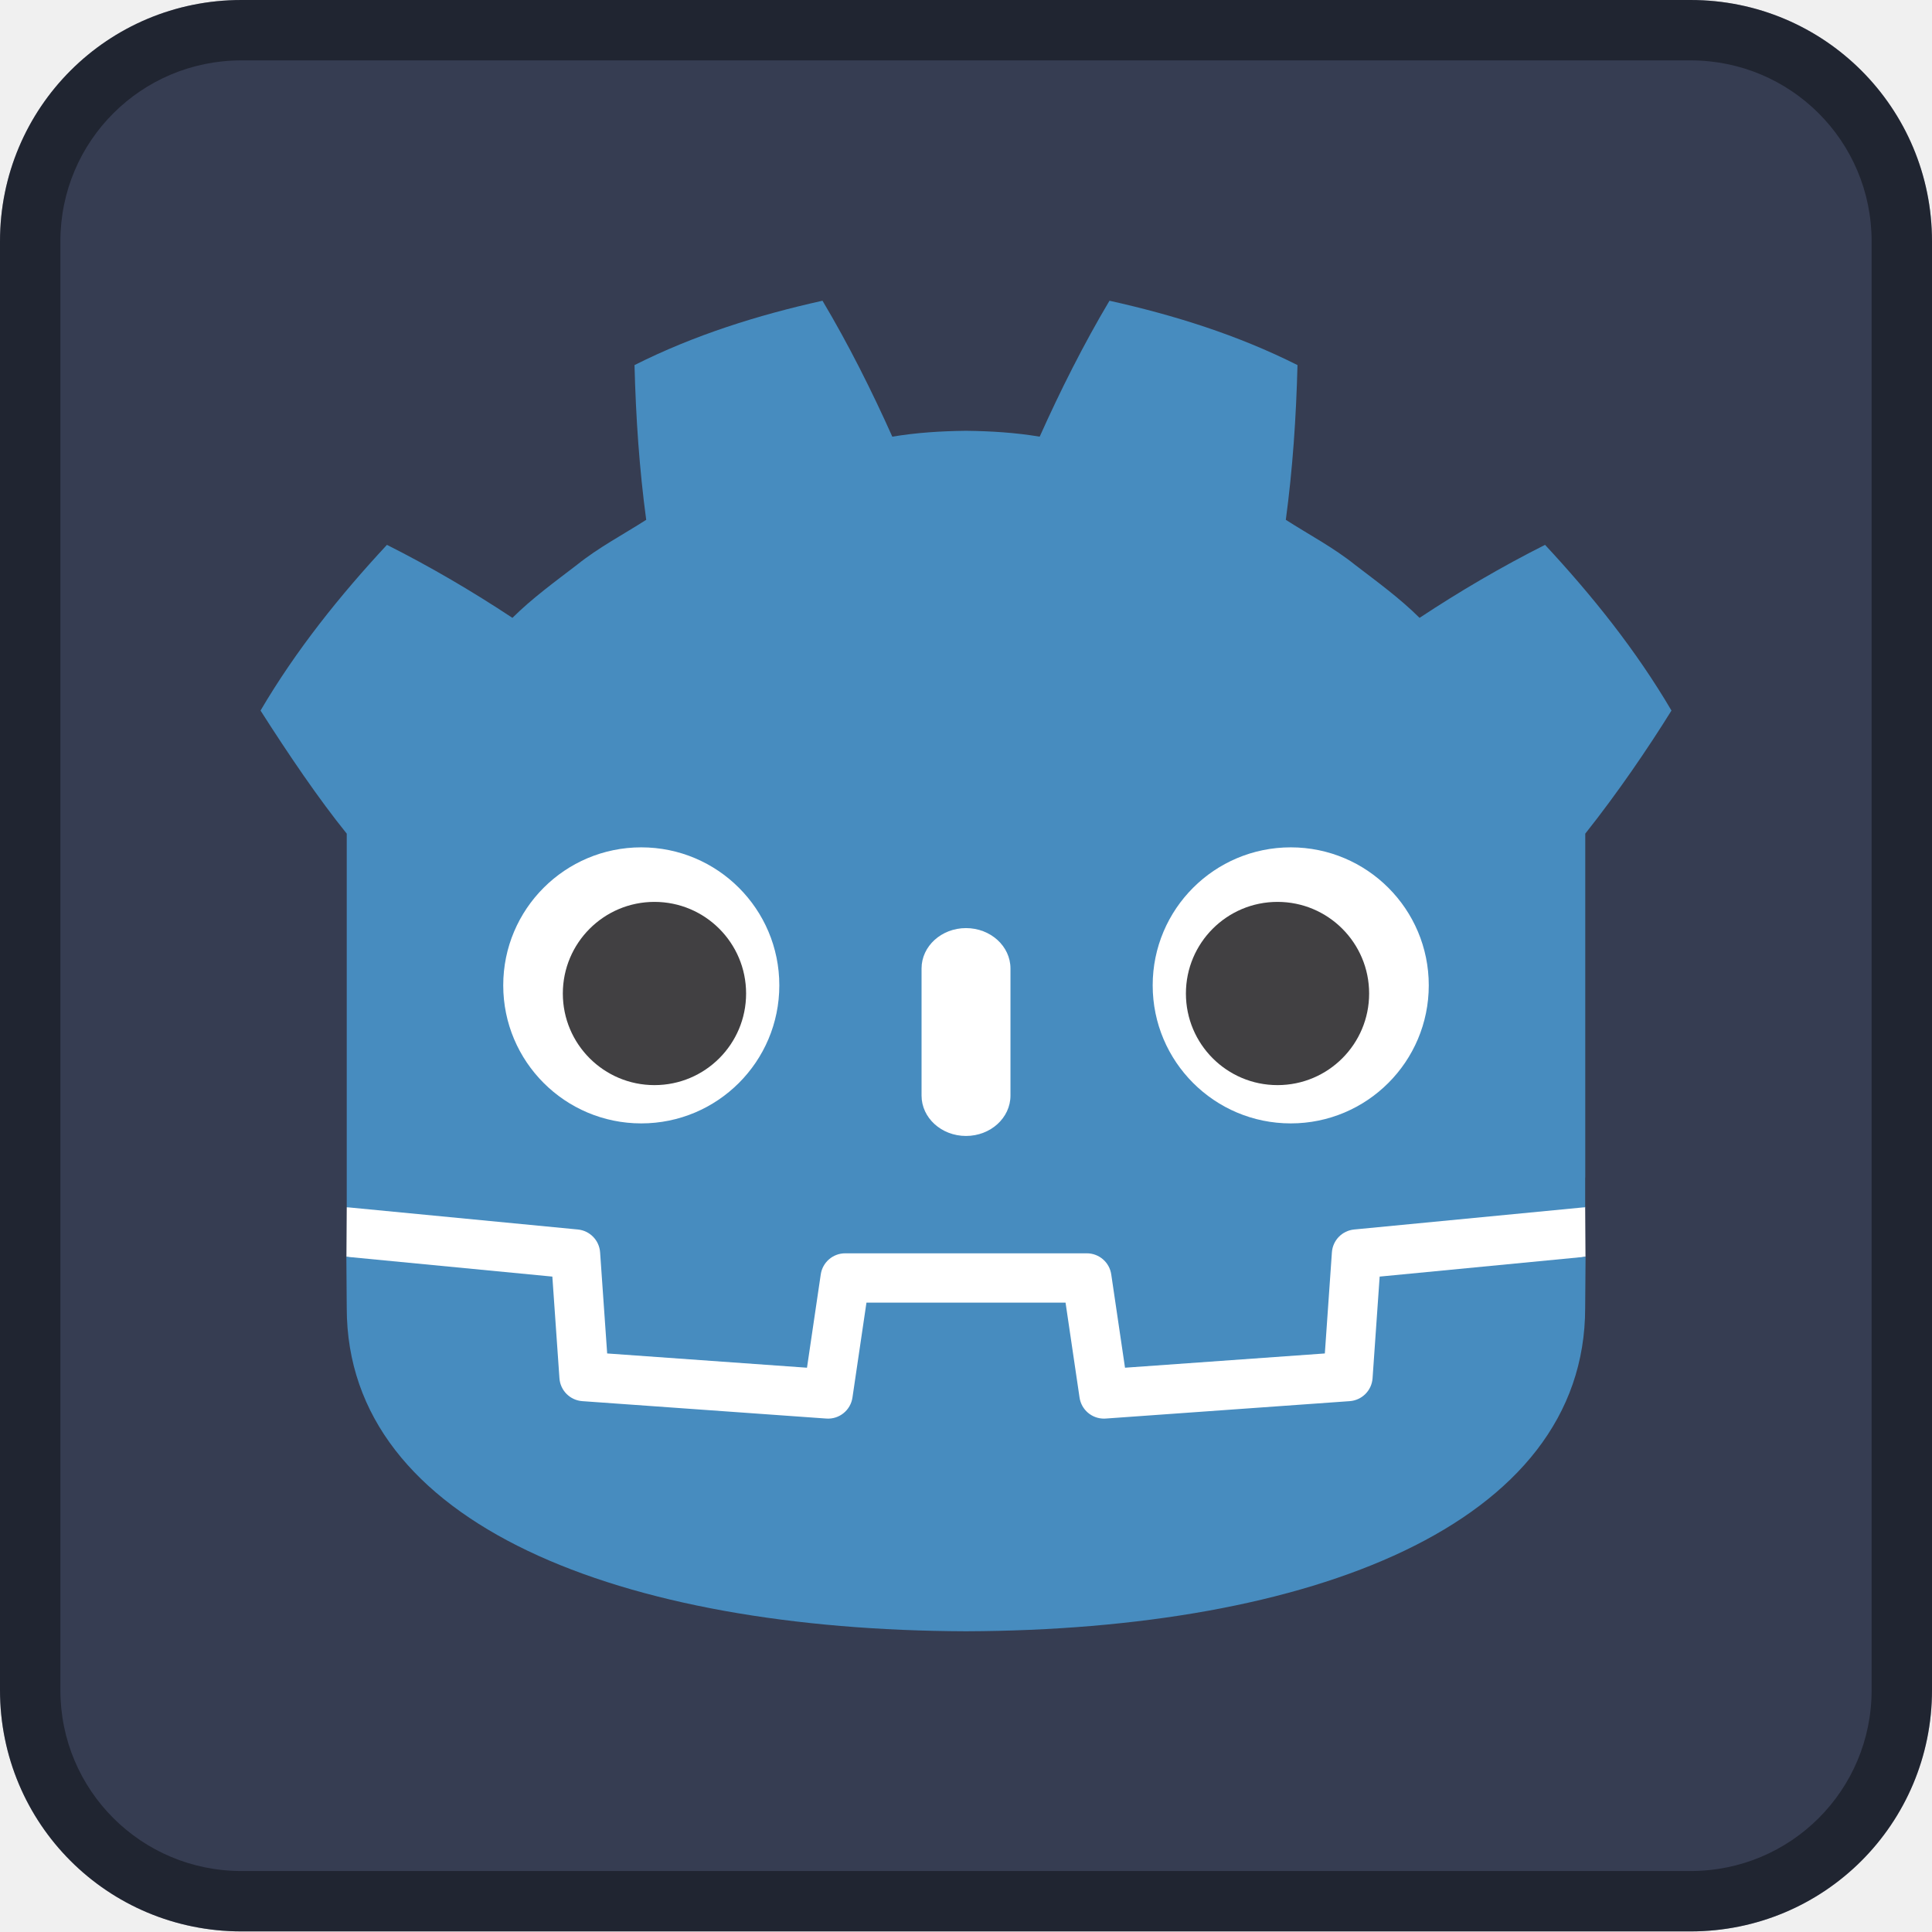
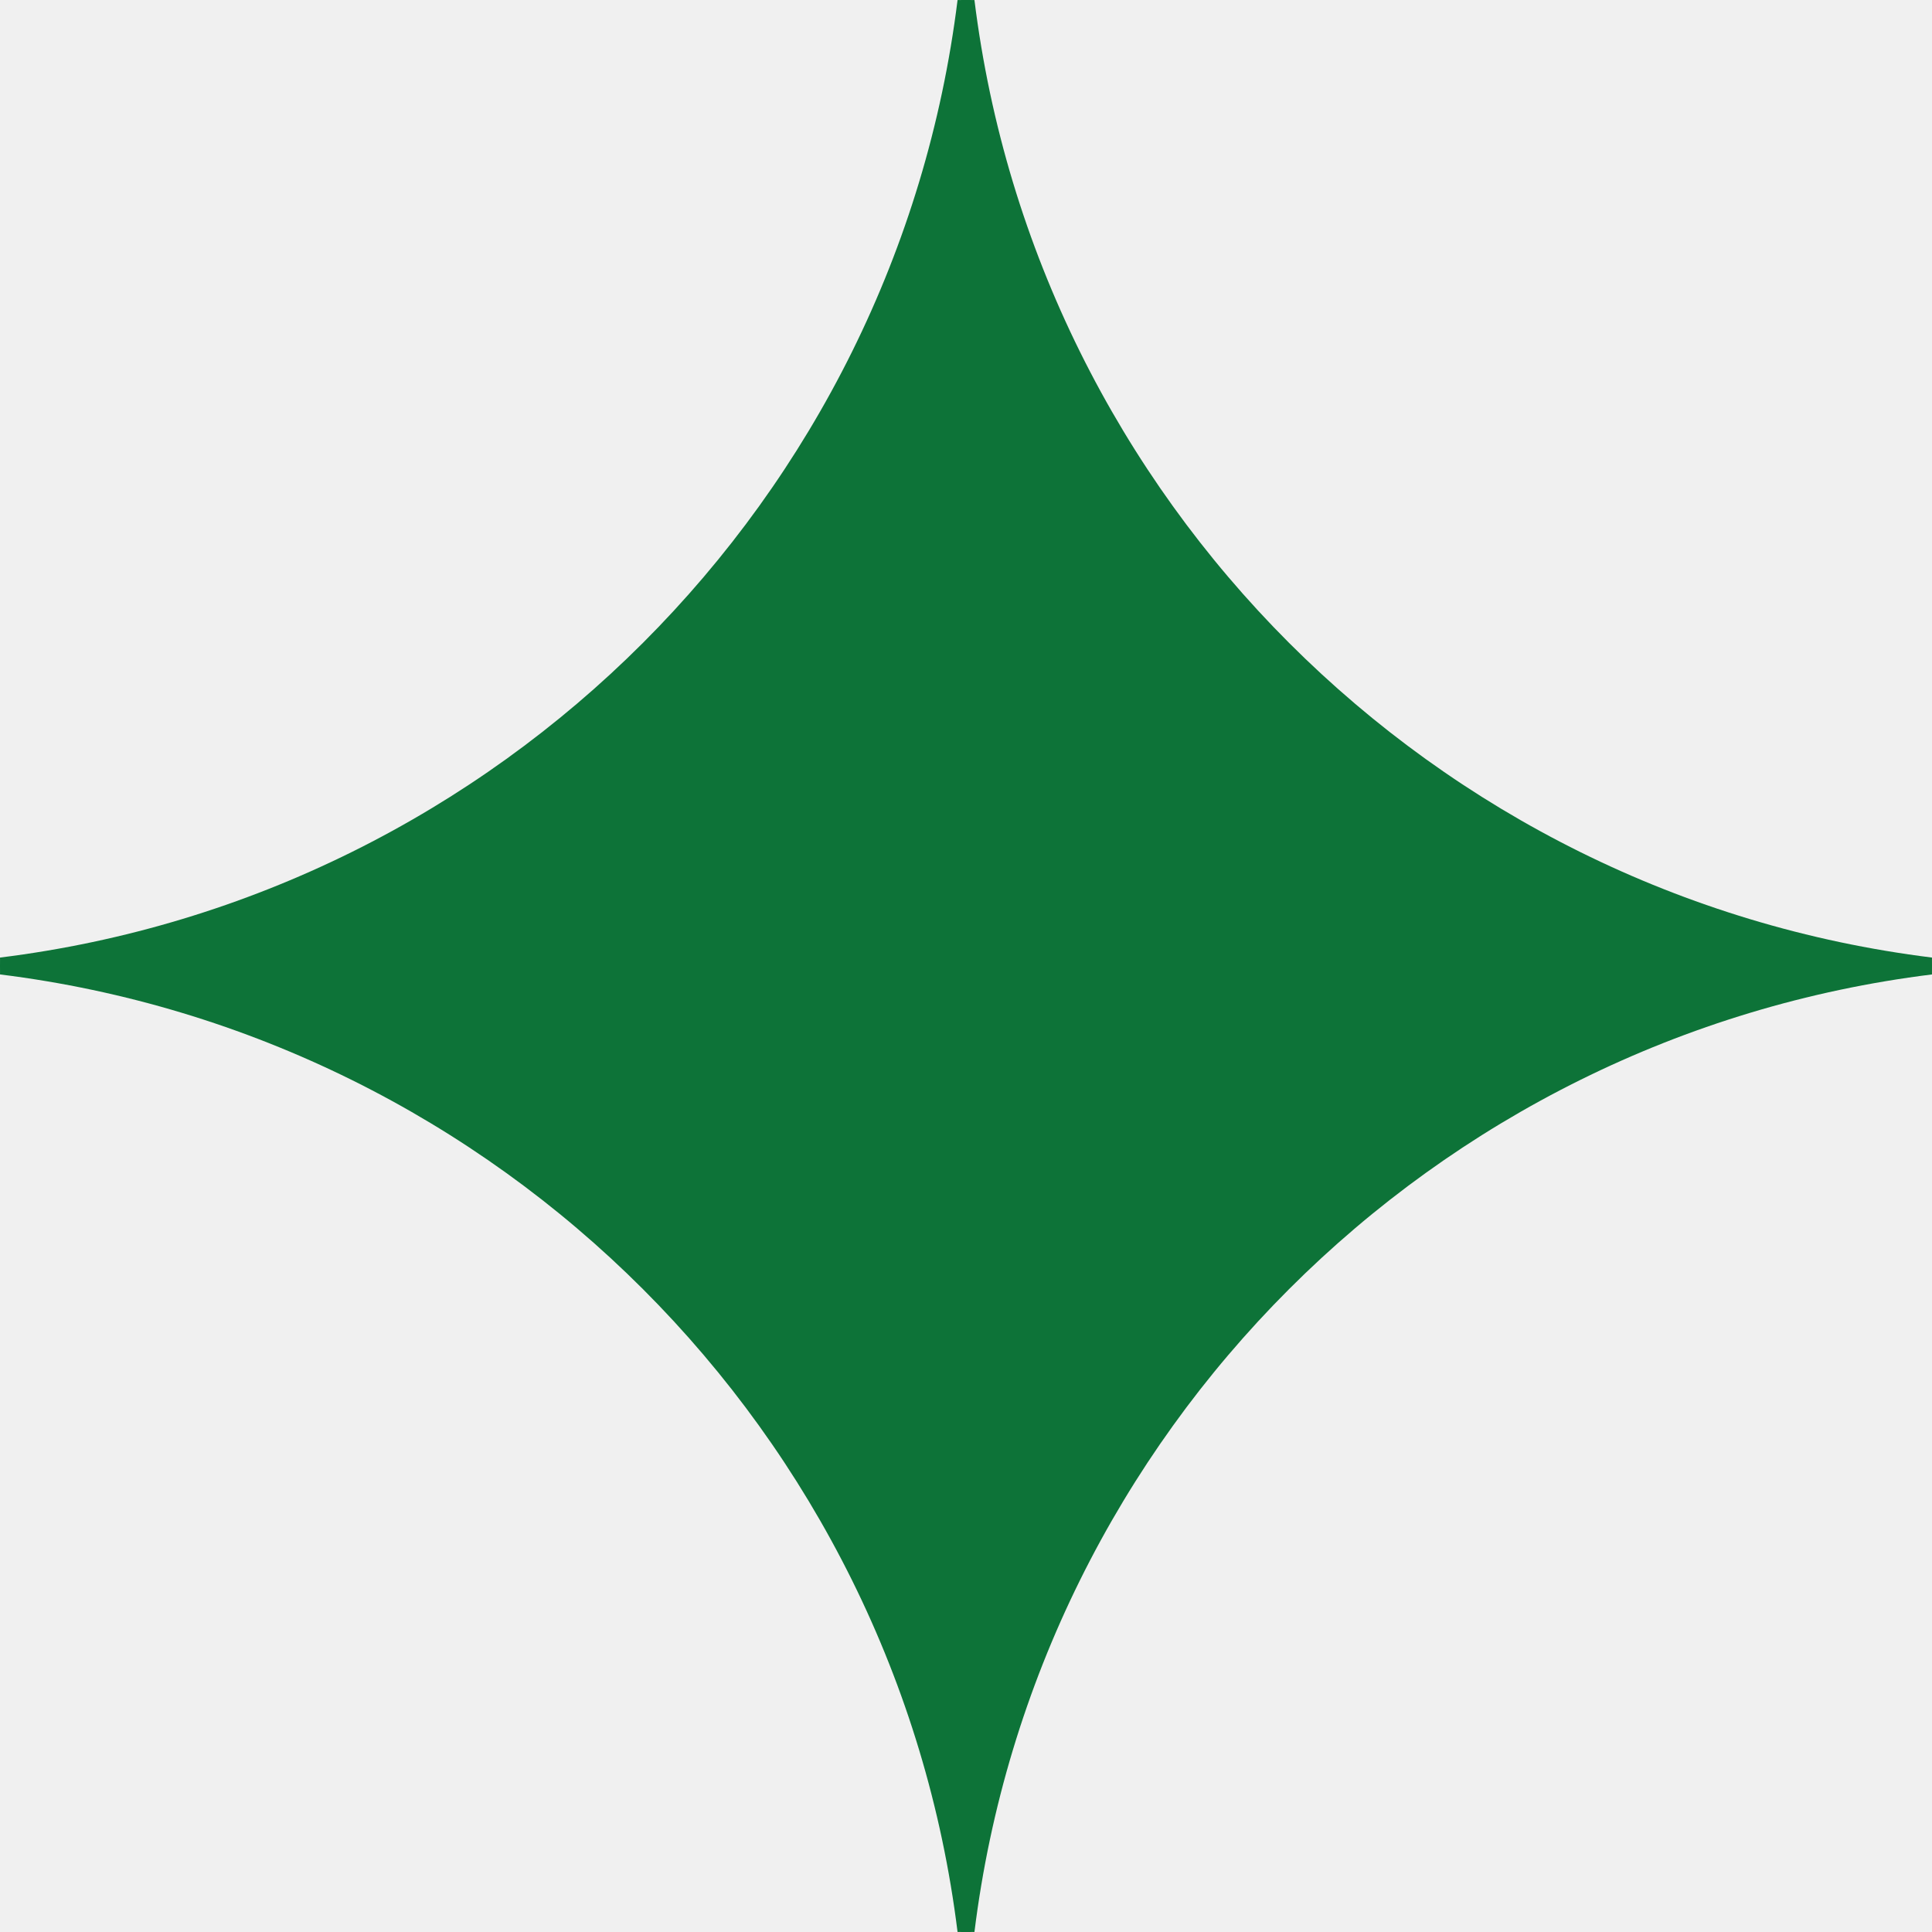
- <svg xmlns="http://www.w3.org/2000/svg" height="128" width="128">
-   <g transform="translate(32 32)">
-     <path d="m-16-32c-8.86 0-16 7.13-16 15.99v95.98c0 8.86 7.13 15.99 16 15.99h96c8.86 0 16-7.13 16-15.99v-95.98c0-8.85-7.14-15.99-16-15.99z" fill="#363d52" />
-     <path d="m-16-32c-8.86 0-16 7.13-16 15.99v95.98c0 8.86 7.13 15.99 16 15.99h96c8.86 0 16-7.13 16-15.99v-95.98c0-8.85-7.14-15.99-16-15.99zm0 4h96c6.64 0 12 5.35 12 11.99v95.98c0 6.64-5.35 11.99-12 11.99h-96c-6.64 0-12-5.35-12-11.99v-95.98c0-6.64 5.36-11.99 12-11.99z" fill-opacity=".4" />
-   </g>
-   <g stroke-width="9.927" transform="matrix(.1007308 0 0 .1007308 12.42592 2.256365)">
-     <path d="m0 0s-.325 1.994-.515 1.976l-36.182-3.491c-2.879-.278-5.115-2.574-5.317-5.459l-.994-14.247-27.992-1.997-1.904 12.912c-.424 2.872-2.932 5.037-5.835 5.037h-38.188c-2.902 0-5.41-2.165-5.834-5.037l-1.905-12.912-27.992 1.997-.994 14.247c-.202 2.886-2.438 5.182-5.317 5.46l-36.2 3.49c-.187.018-.324-1.978-.511-1.978l-.049-7.83 30.658-4.944 1.004-14.374c.203-2.91 2.551-5.263 5.463-5.472l38.551-2.75c.146-.01.29-.016.434-.016 2.897 0 5.401 2.166 5.825 5.038l1.959 13.286h28.005l1.959-13.286c.423-2.871 2.93-5.037 5.831-5.037.142 0 .284.005.423.015l38.556 2.75c2.911.209 5.26 2.562 5.463 5.472l1.003 14.374 30.645 4.966z" fill="#fff" transform="matrix(4.162611 0 0 -4.162611 919.2406 771.6719)" />
-     <path d="m0 0v-47.514-6.035-5.492c.108-.001.216-.005.323-.015l36.196-3.49c1.896-.183 3.382-1.709 3.514-3.609l1.116-15.978 31.574-2.253 2.175 14.747c.282 1.912 1.922 3.329 3.856 3.329h38.188c1.933 0 3.573-1.417 3.855-3.329l2.175-14.747 31.575 2.253 1.115 15.978c.133 1.9 1.618 3.425 3.514 3.609l36.182 3.49c.107.01.214.014.322.015v4.711l.015.005v54.325c5.097 6.416 9.923 13.494 13.621 19.449-5.651 9.62-12.575 18.217-19.976 26.182-6.864-3.455-13.531-7.369-19.828-11.534-3.151 3.132-6.7 5.694-10.186 8.372-3.425 2.751-7.285 4.768-10.946 7.118 1.09 8.117 1.629 16.108 1.846 24.448-9.446 4.754-19.519 7.906-29.708 10.17-4.068-6.837-7.788-14.241-11.028-21.479-3.842.642-7.702.88-11.567.926v.006c-.027 0-.052-.006-.075-.006-.024 0-.049.006-.073.006v-.006c-3.872-.046-7.729-.284-11.572-.926-3.238 7.238-6.956 14.642-11.03 21.479-10.184-2.264-20.258-5.416-29.703-10.17.216-8.34.755-16.331 1.848-24.448-3.668-2.35-7.523-4.367-10.949-7.118-3.481-2.678-7.036-5.24-10.188-8.372-6.297 4.165-12.962 8.079-19.828 11.534-7.401-7.965-14.321-16.562-19.974-26.182 4.443-6.974 9.208-13.983 13.621-19.449z" fill="#478cbf" transform="matrix(4.162611 0 0 -4.162611 104.6989 525.907)" />
-     <path d="m0 0-1.121-16.063c-.135-1.936-1.675-3.477-3.611-3.616l-38.555-2.751c-.094-.007-.188-.01-.281-.01-1.916 0-3.569 1.406-3.852 3.33l-2.211 14.994h-31.459l-2.211-14.994c-.297-2.018-2.101-3.469-4.133-3.32l-38.555 2.751c-1.936.139-3.476 1.68-3.611 3.616l-1.121 16.063-32.547 3.138c.015-3.498.06-7.33.06-8.093 0-34.374 43.605-50.896 97.781-51.086h.066.067c54.176.19 97.766 16.712 97.766 51.086 0 .777.047 4.593.063 8.093z" fill="#478cbf" transform="matrix(4.162611 0 0 -4.162611 784.0714 817.2428)" />
-     <path d="m0 0c0-12.052-9.765-21.815-21.813-21.815-12.042 0-21.81 9.763-21.81 21.815 0 12.044 9.768 21.802 21.81 21.802 12.048 0 21.813-9.758 21.813-21.802" fill="#fff" transform="matrix(4.162611 0 0 -4.162611 389.2148 625.671)" />
-     <path d="m0 0c0-7.994-6.479-14.473-14.479-14.473-7.996 0-14.479 6.479-14.479 14.473s6.483 14.479 14.479 14.479c8 0 14.479-6.485 14.479-14.479" fill="#414042" transform="matrix(4.162611 0 0 -4.162611 367.3669 631.0568)" />
-     <path d="m0 0c-3.878 0-7.021 2.858-7.021 6.381v20.081c0 3.52 3.143 6.381 7.021 6.381s7.028-2.861 7.028-6.381v-20.081c0-3.523-3.15-6.381-7.028-6.381" fill="#fff" transform="matrix(4.162611 0 0 -4.162611 511.9934 724.7395)" />
-     <path d="m0 0c0-12.052 9.765-21.815 21.815-21.815 12.041 0 21.808 9.763 21.808 21.815 0 12.044-9.767 21.802-21.808 21.802-12.05 0-21.815-9.758-21.815-21.802" fill="#fff" transform="matrix(4.162611 0 0 -4.162611 634.7871 625.671)" />
-     <path d="m0 0c0-7.994 6.477-14.473 14.471-14.473 8.002 0 14.479 6.479 14.479 14.473s-6.477 14.479-14.479 14.479c-7.994 0-14.471-6.485-14.471-14.479" fill="#414042" transform="matrix(4.162611 0 0 -4.162611 656.6406 631.0568)" />
-   </g>
+ <svg xmlns="http://www.w3.org/2000/svg" id="ejQOE18Ig4L1" viewBox="0 0 350 350" shape-rendering="geometricPrecision" text-rendering="geometricPrecision">
+   <path d="M0,250c0-.729.003-1.457.009-2.184c129.29-16.033,231.773-118.516,247.806-247.806.728-.006,1.456-.009,2.185-.009s1.457.003,2.185.009c16.033,129.291,118.515,231.773,247.806,247.806.006.727.009,1.455.009,2.184s-.003,1.457-.009,2.184c-129.29,16.033-231.773,118.516-247.806,247.806-.728.006-1.456.009-2.185.009s-1.457-.003-2.185-.009C231.782,370.7,129.3,268.218,0.009,252.184C0.003,251.457,0,250.729,0,250Z" transform="matrix(.7 0 0 0.699999 0.000007 0.00025)" fill="#0d7338" stroke-width="0" />
</svg>
